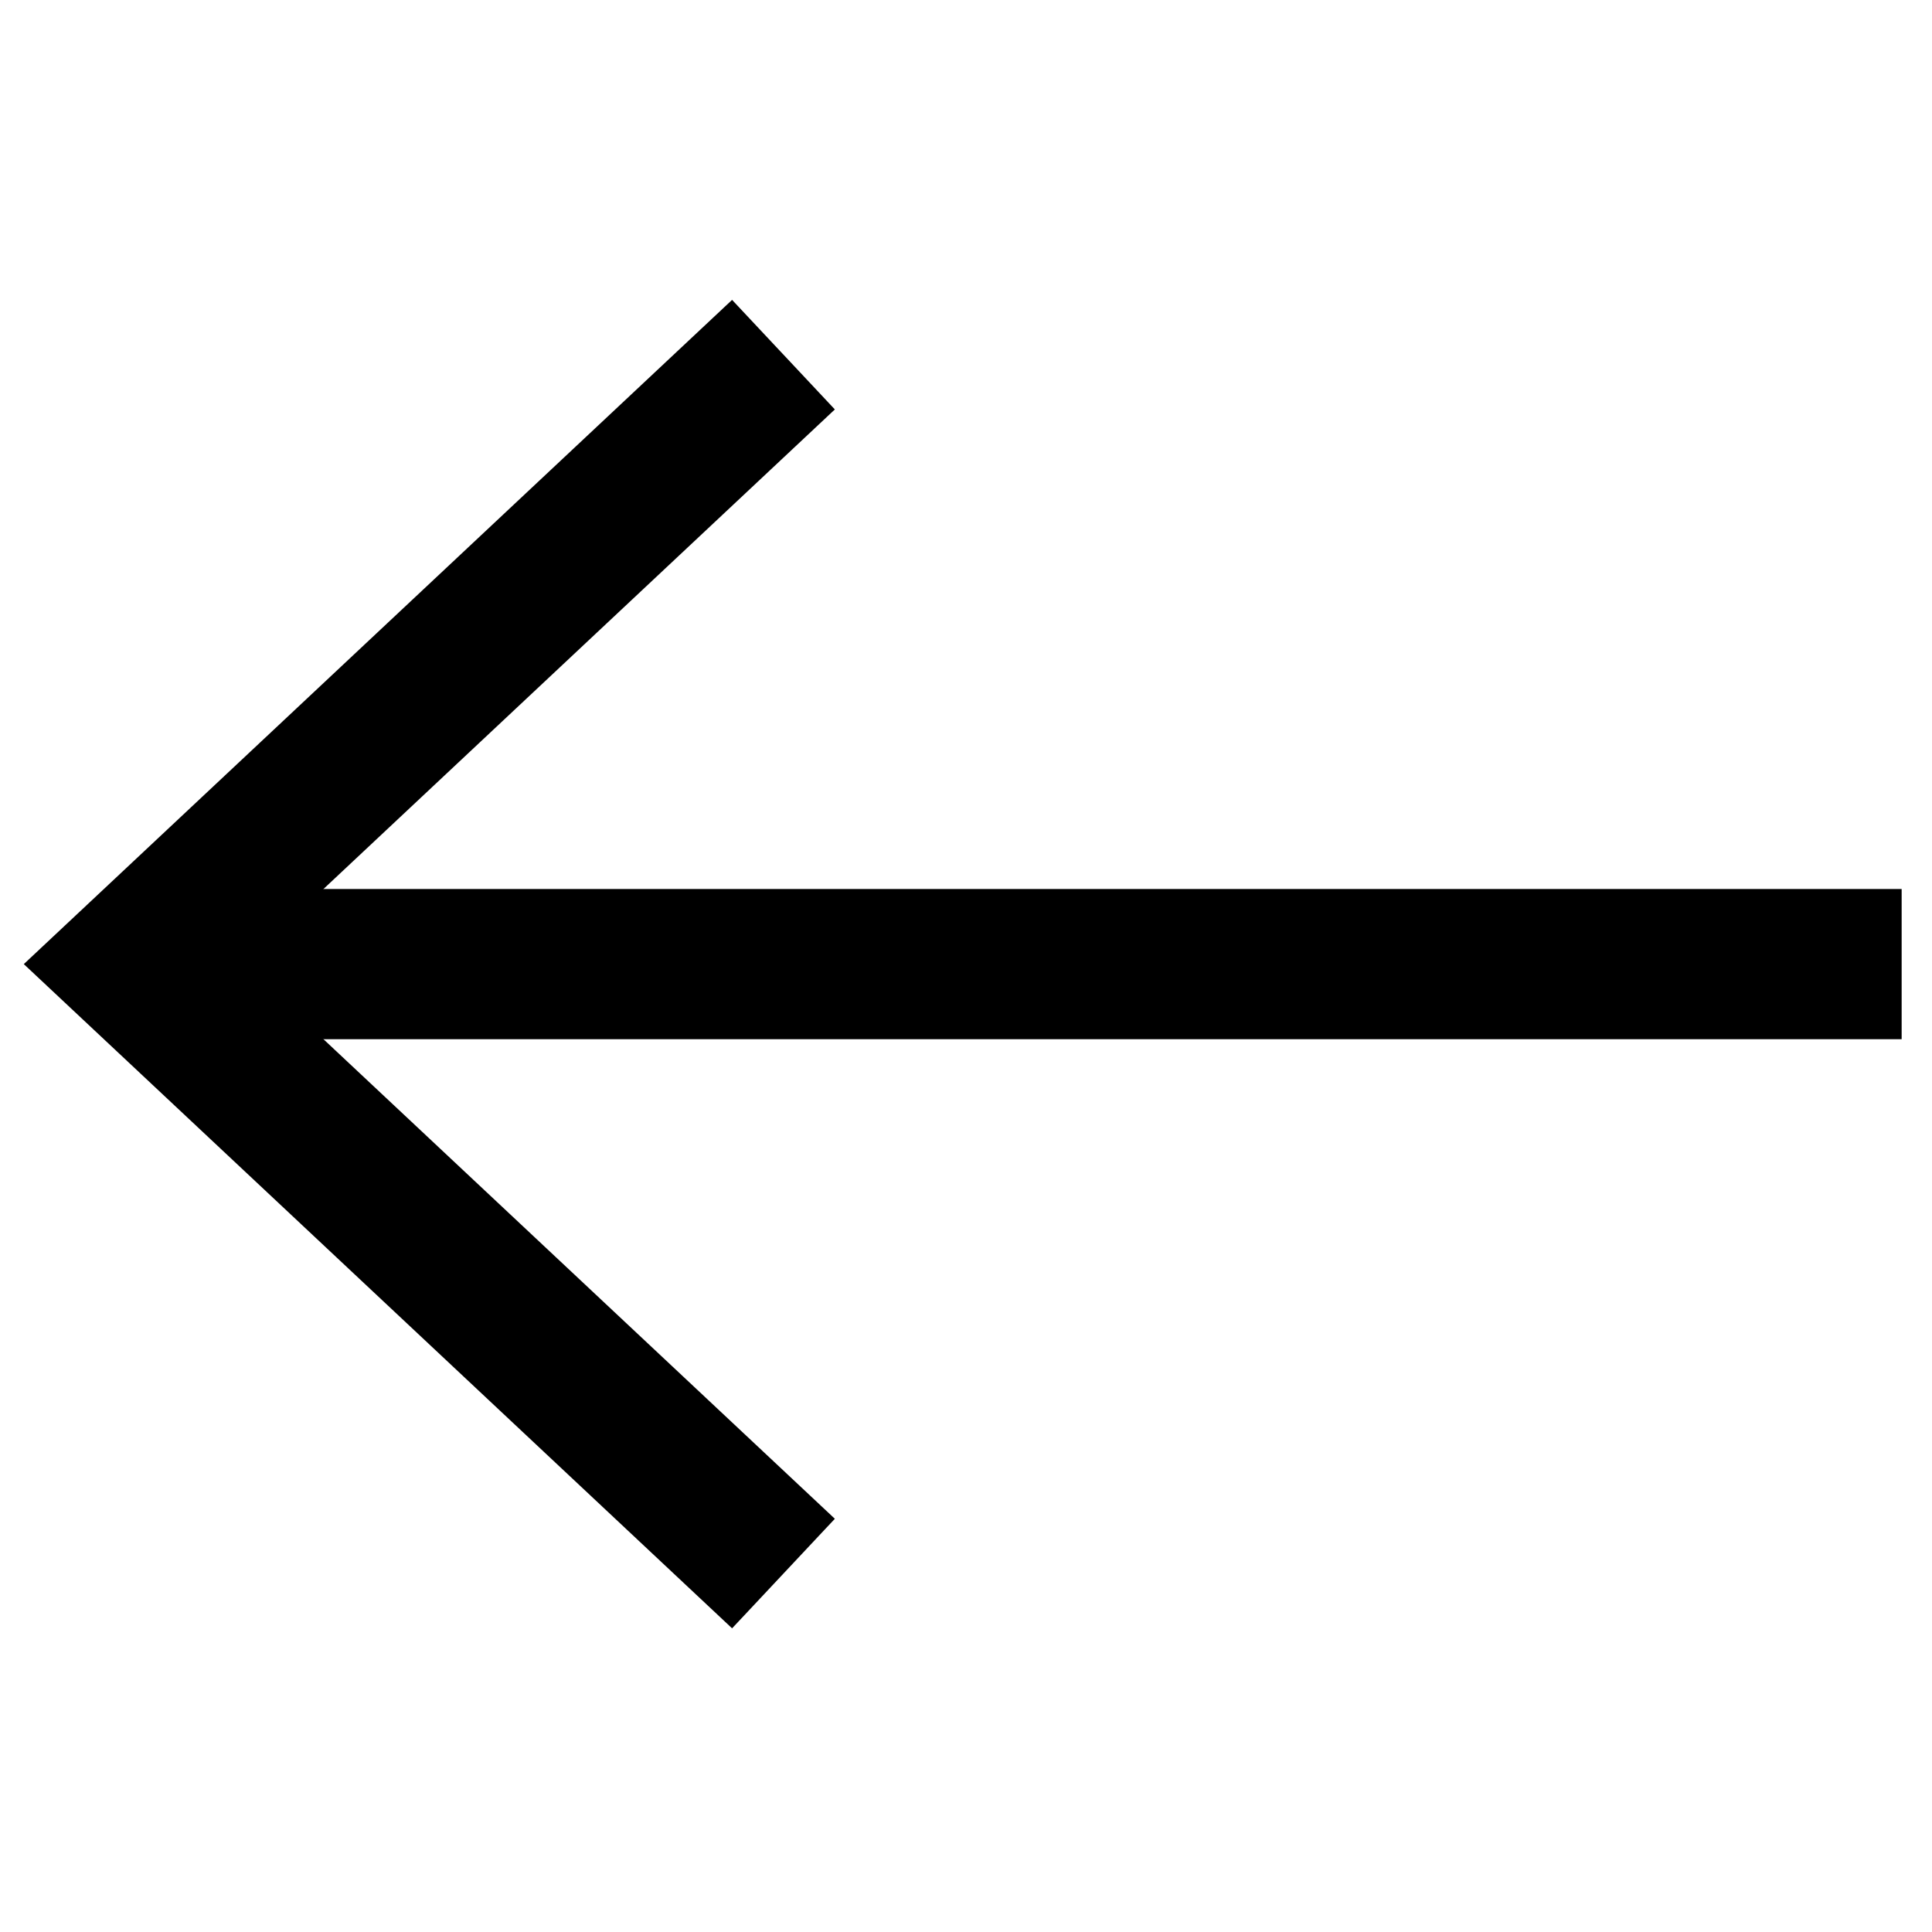
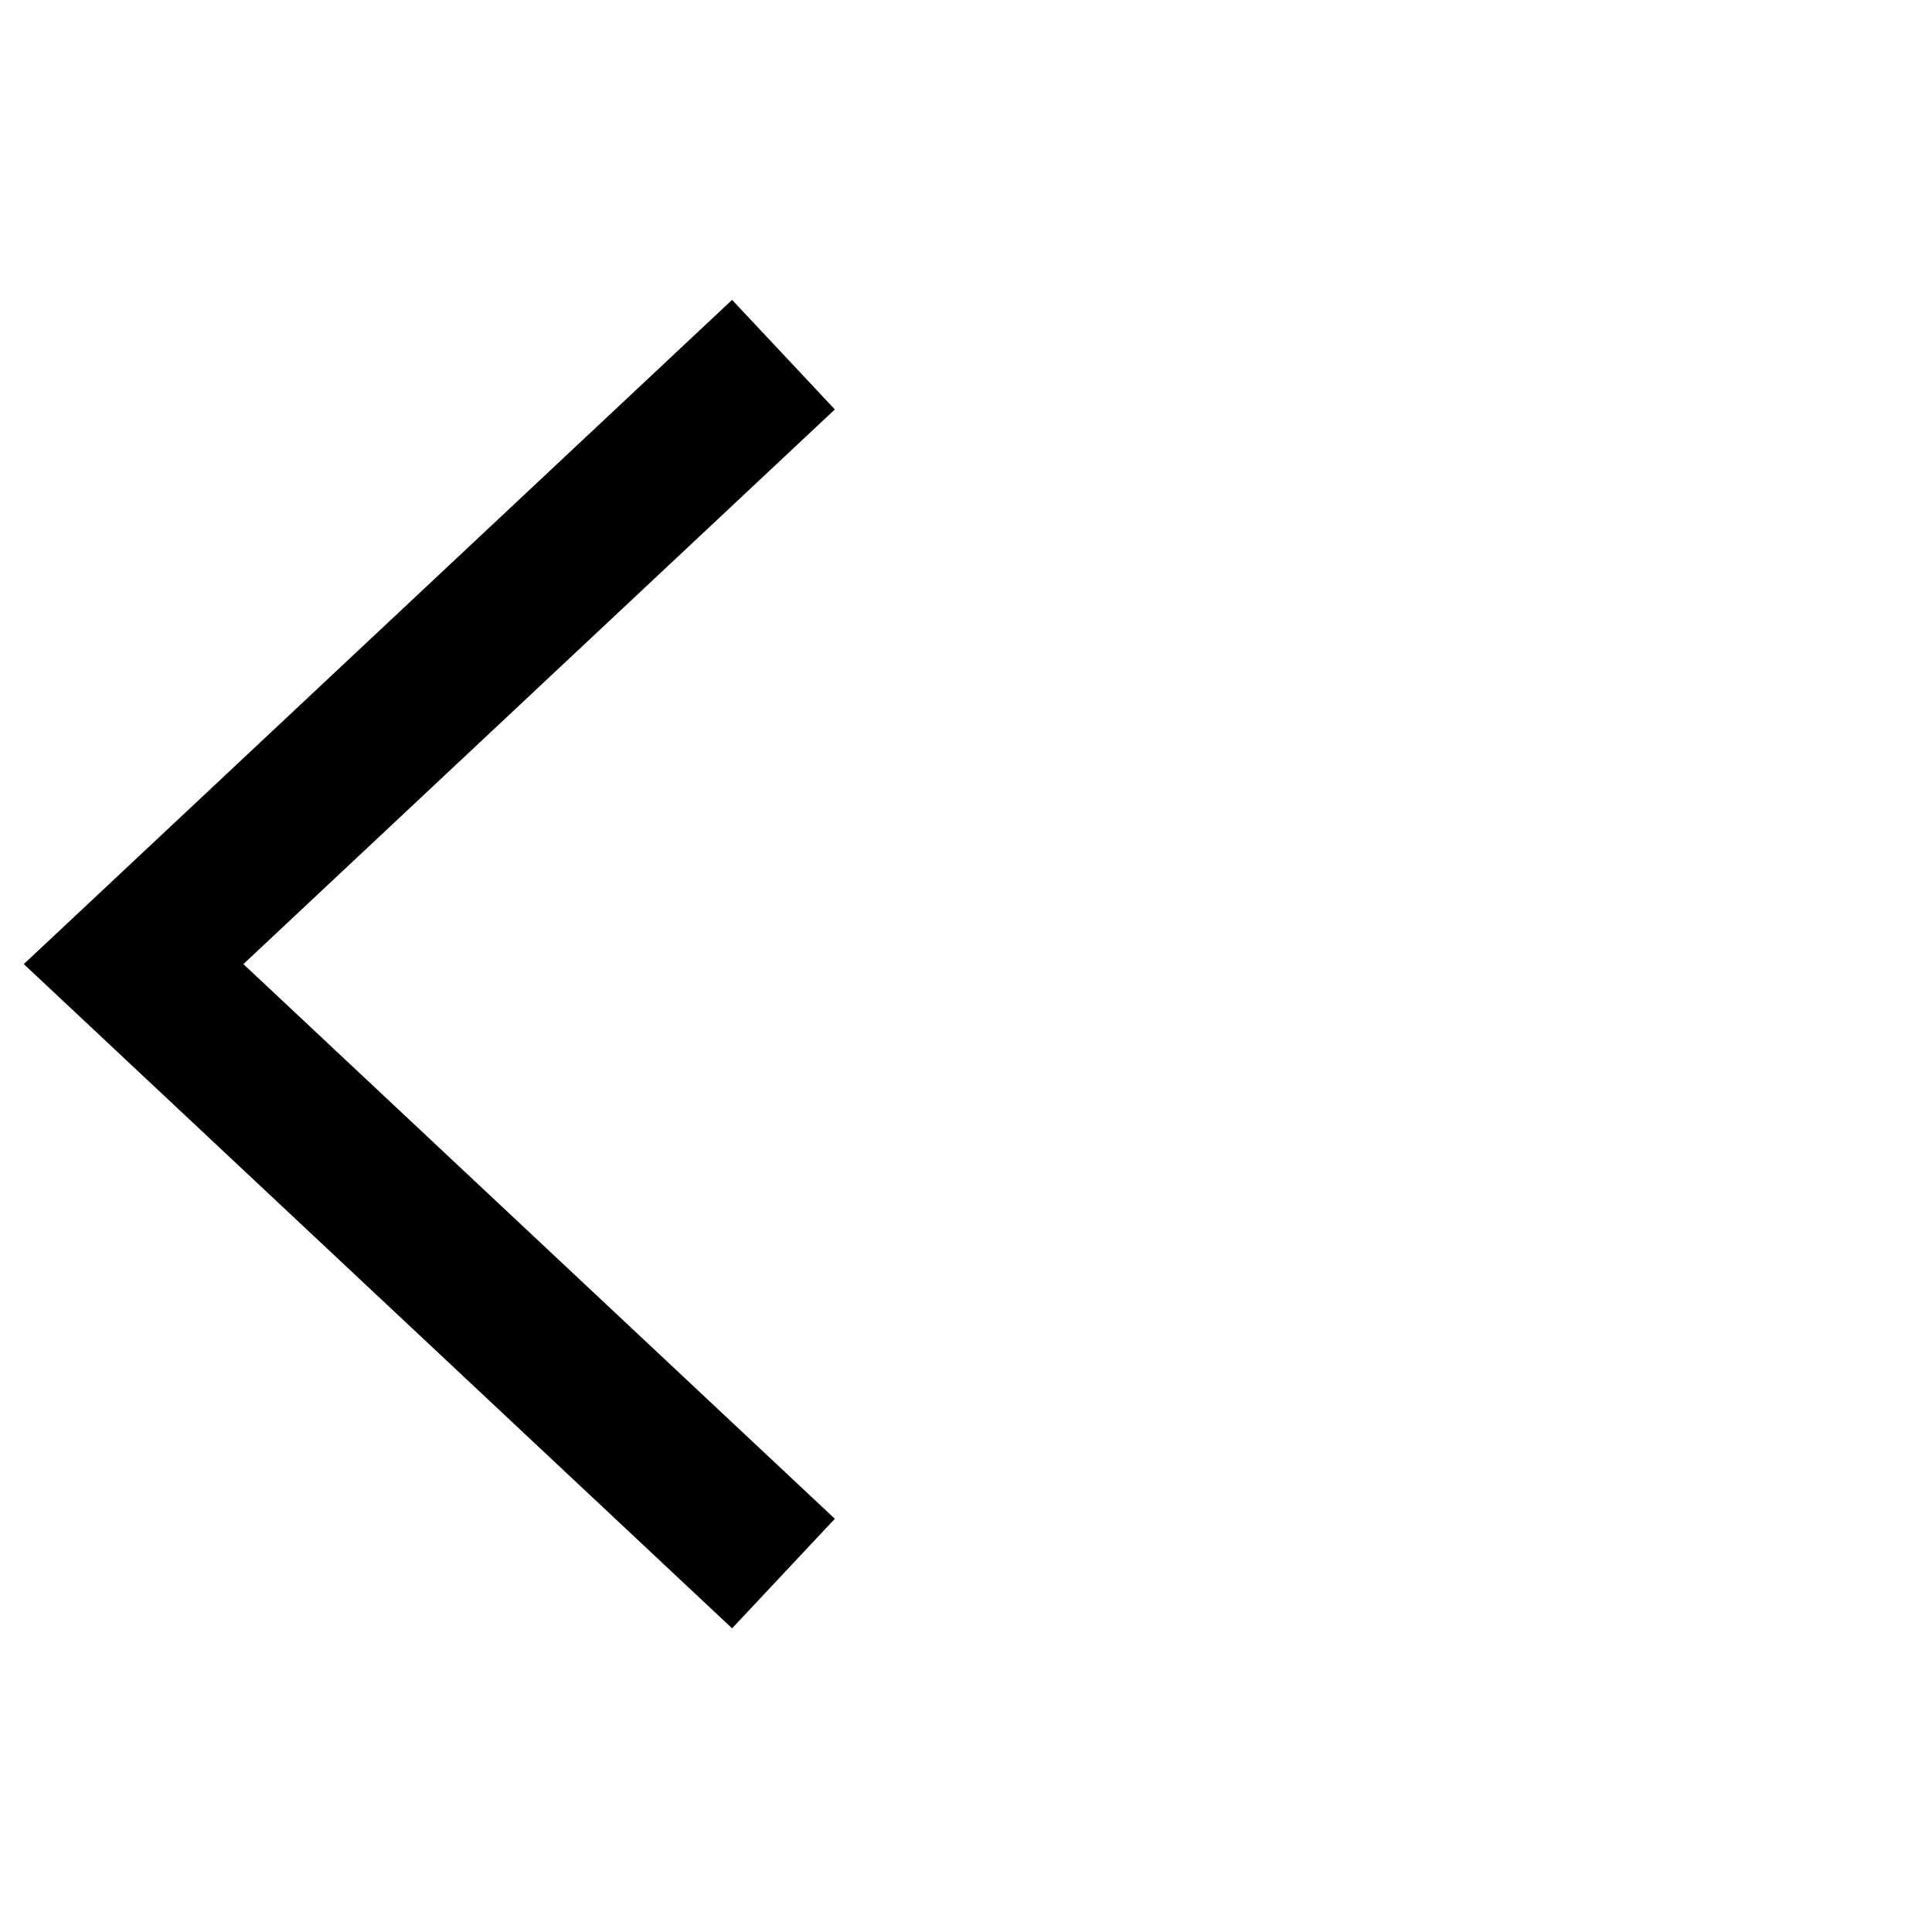
<svg xmlns="http://www.w3.org/2000/svg" version="1.1" id="Vrstva_1" x="0px" y="0px" width="283.46px" height="283.46px" viewBox="0 0 283.46 283.46" enable-background="new 0 0 283.46 283.46" xml:space="preserve">
  <polygon points="107.411,238.906 3.492,141.452 107.411,43.998 122.488,60.072 35.708,141.452 122.488,222.833 " />
-   <rect x="33.211" y="130.434" width="245.796" height="22.037" />
</svg>
